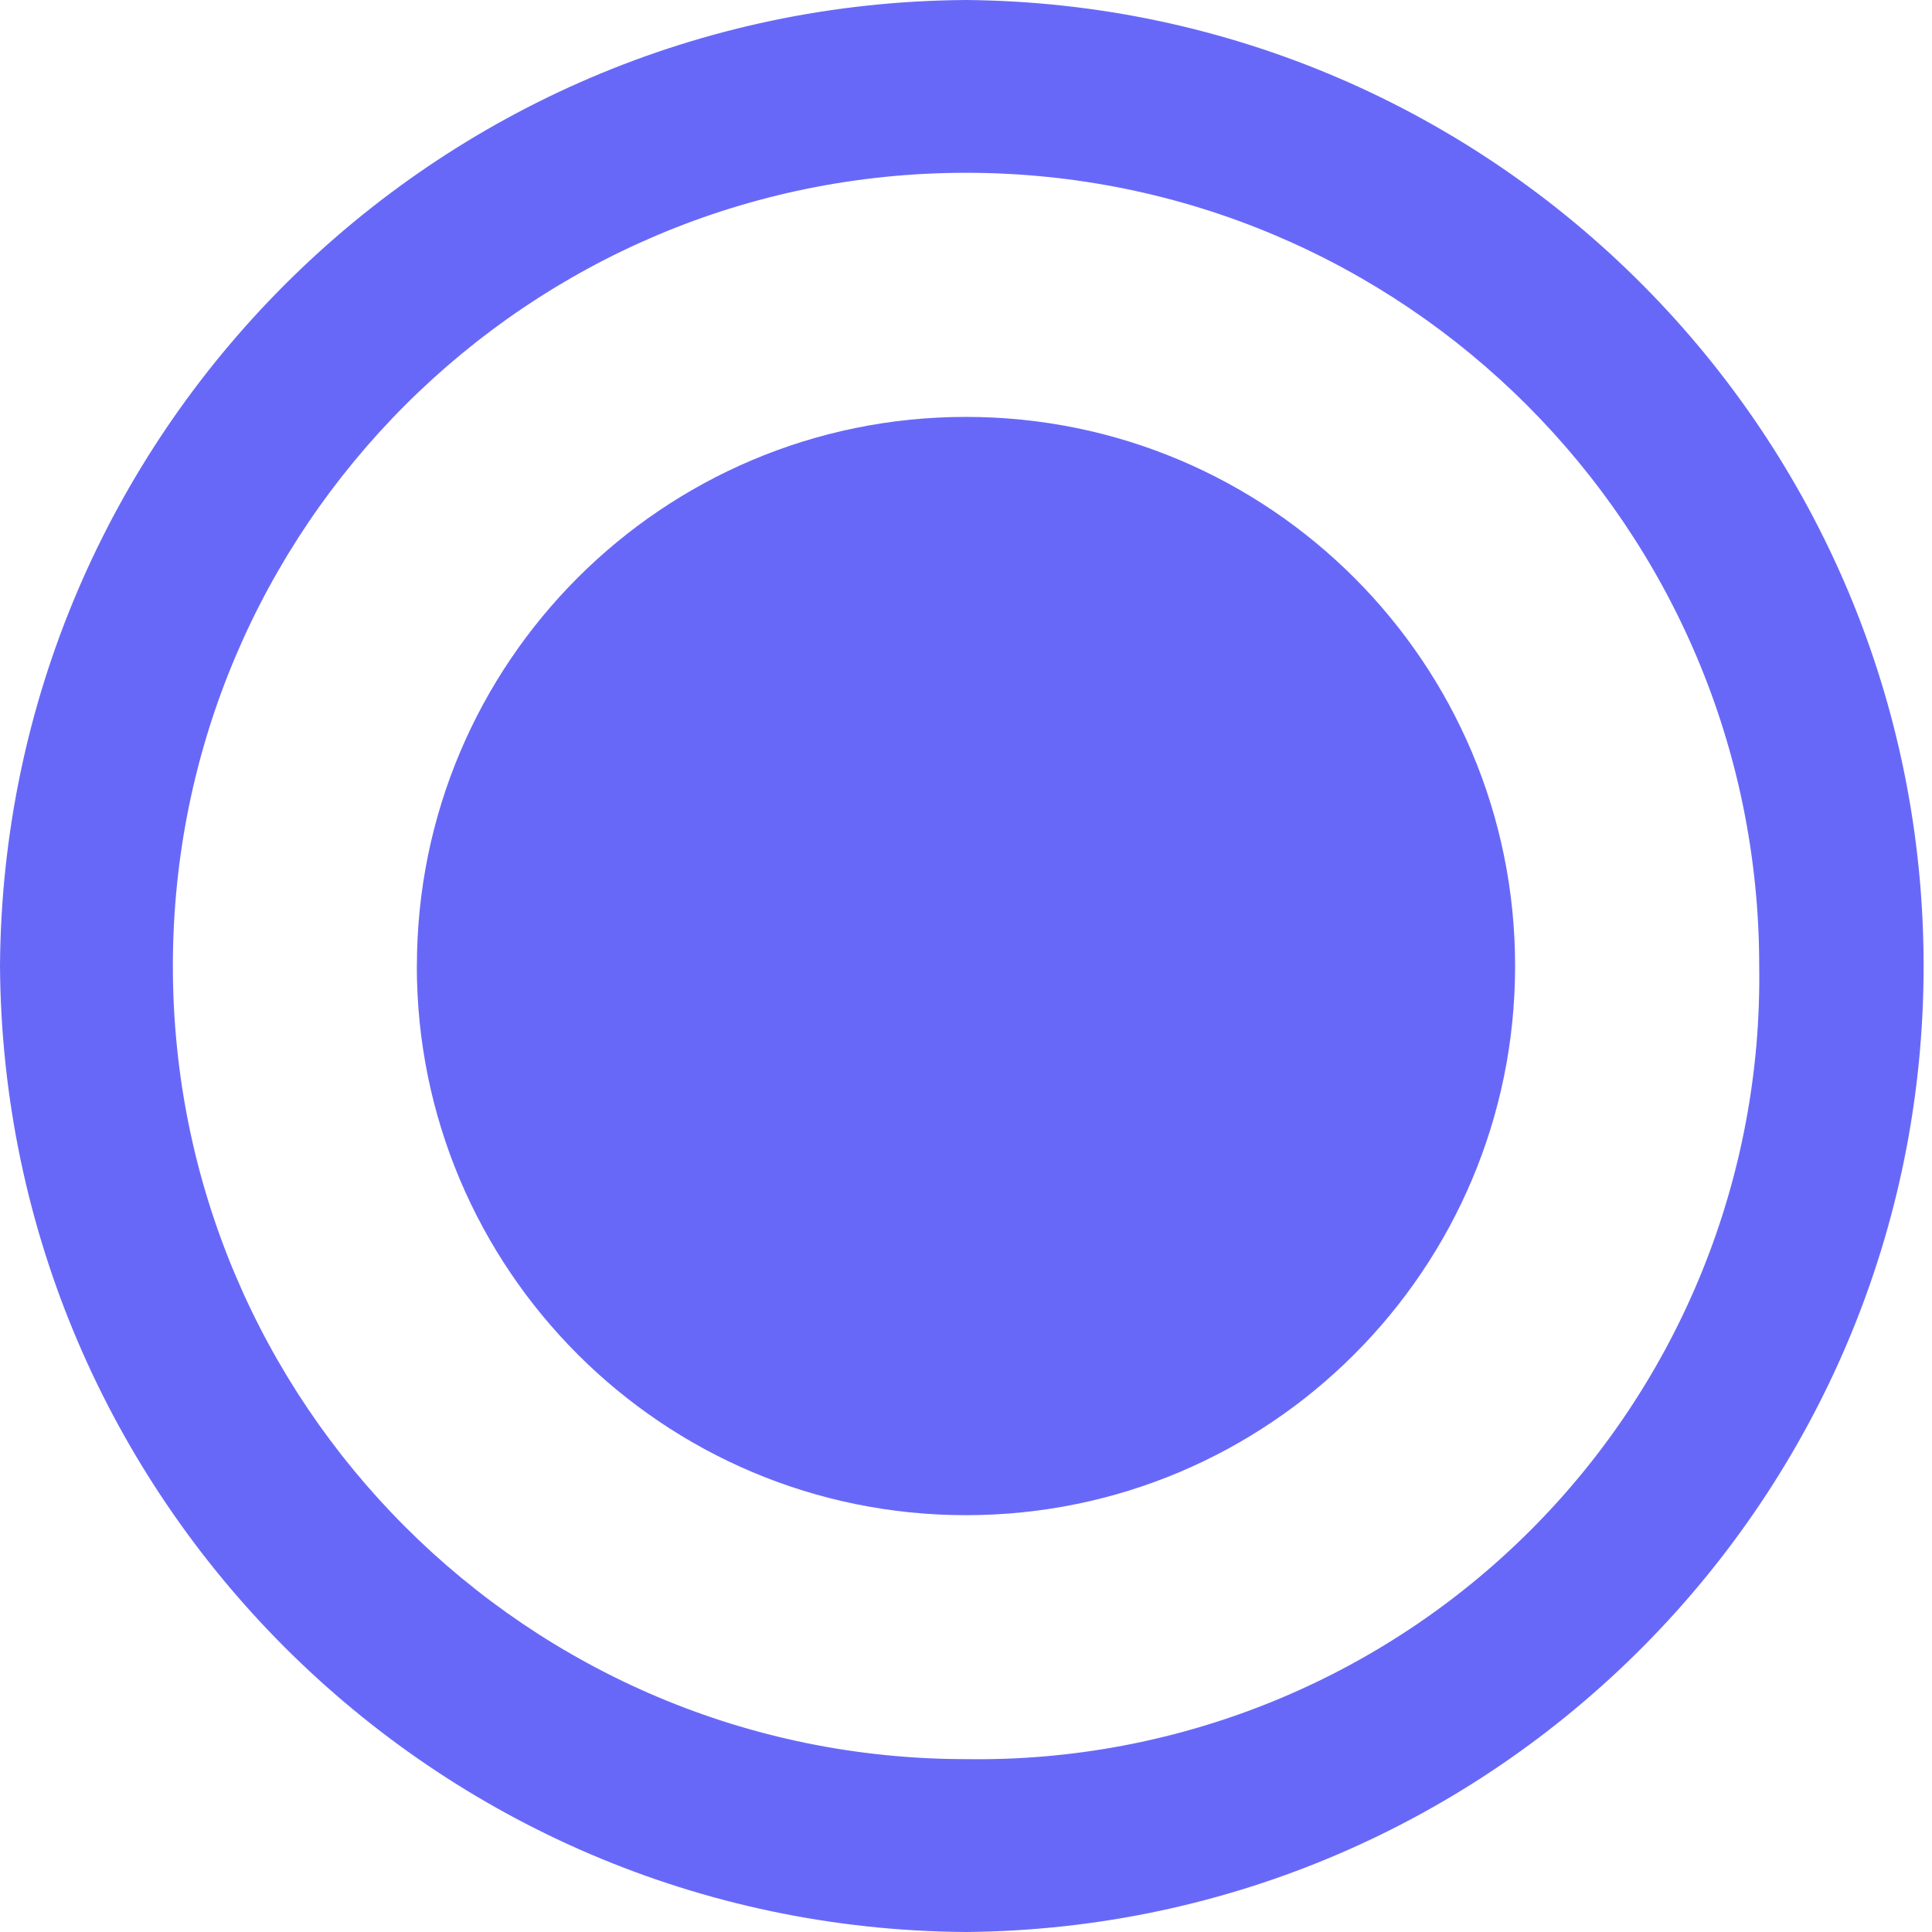
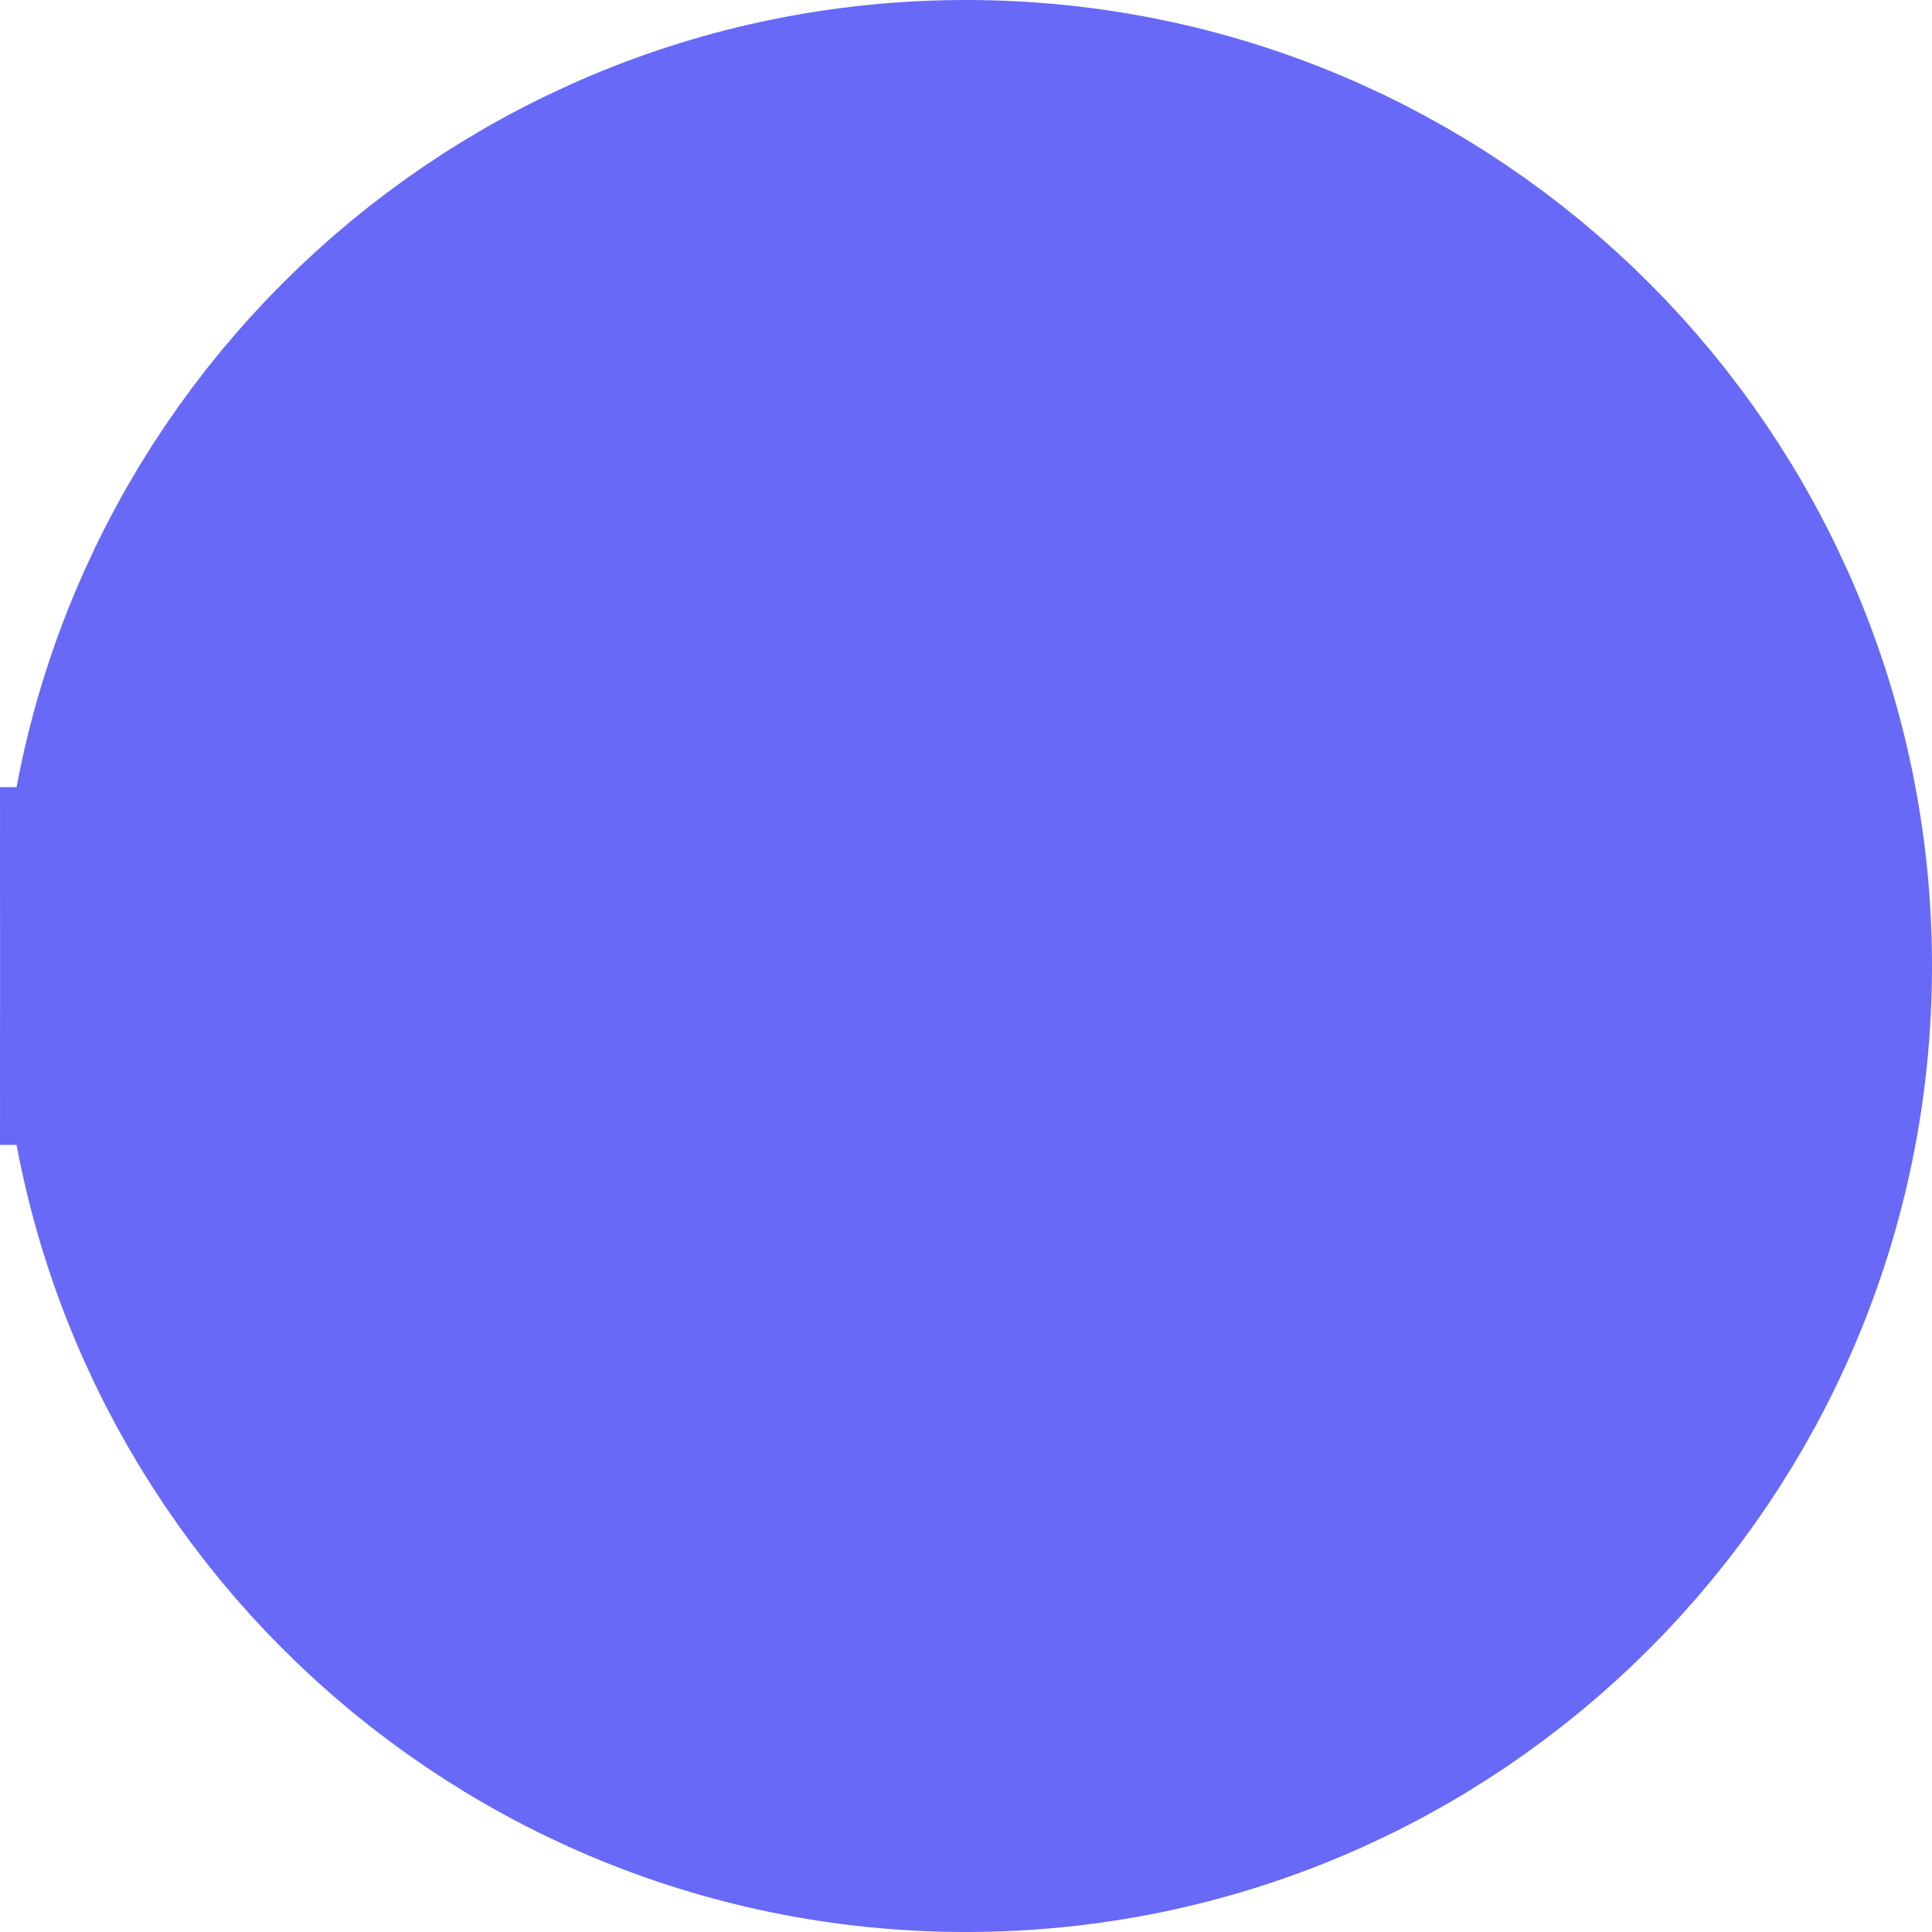
- <svg xmlns="http://www.w3.org/2000/svg" id="Group_24" data-name="Group 24" width="26.063" height="26.063" viewBox="0 0 26.063 26.063">
+ <svg xmlns="http://www.w3.org/2000/svg" width="27" height="27" viewBox="0 0 27 27">
  <defs>
    <style>
      .cls-1 {
-         fill: #6868F8;
+         fill: #6869f7;
+         stroke: #6869f7;
+         stroke-width: 5px;
      }
    </style>
  </defs>
-   <path id="Path_82" data-name="Path 82" class="cls-1" d="M13.032,0A13.115,13.115,0,0,0,0,13.032,13.115,13.115,0,0,0,13.032,26.063,13.032,13.032,0,0,0,13.032,0Zm0,23.731a10.7,10.7,0,1,1,10.7-10.7A10.541,10.541,0,0,1,13.032,23.731Z" />
-   <path id="Path_83" data-name="Path 83" class="cls-1" d="M228.375,228.376m-7.408,0a7.408,7.408,0,1,0,7.408-7.408A7.407,7.407,0,0,0,220.968,228.376Z" transform="translate(-215.344 -215.344)" />
+   <path id="路径_75" data-name="路径 75" class="cls-1" d="M11,11,0,11A11,11,0,1,0,11,0,11,11,0,0,0,0,11Z" transform="translate(2.5 2.5)" />
</svg>
